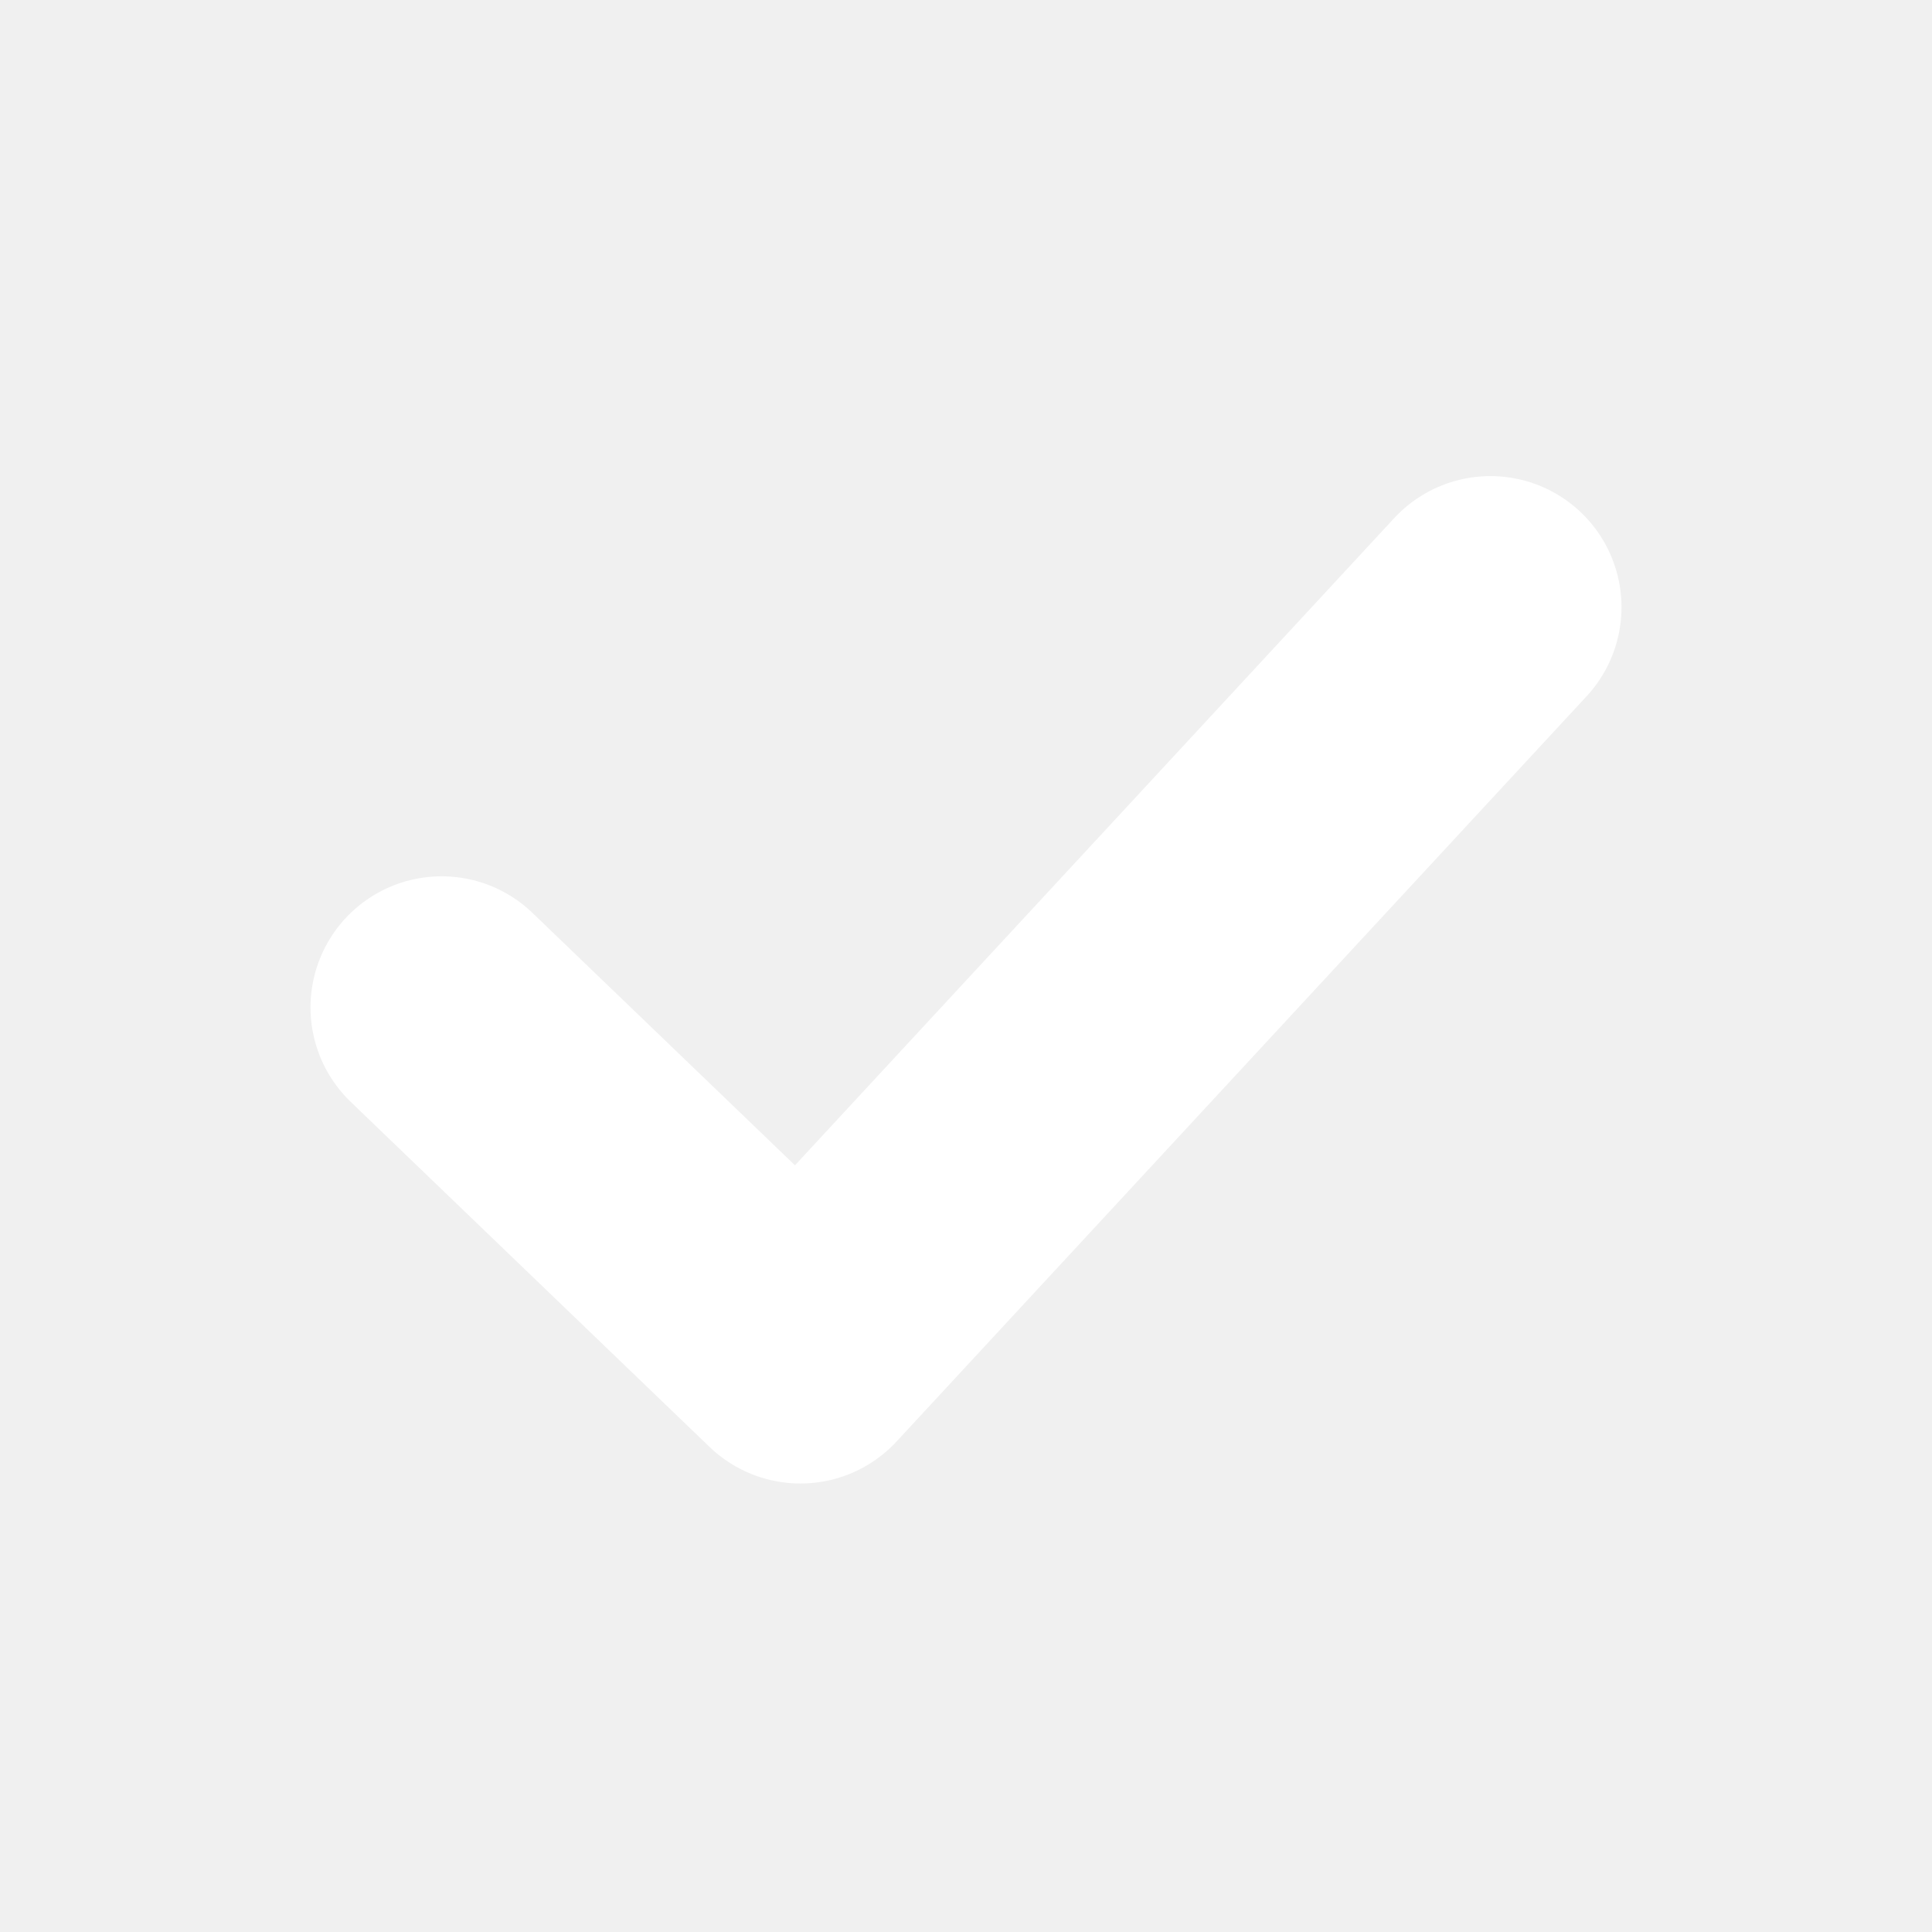
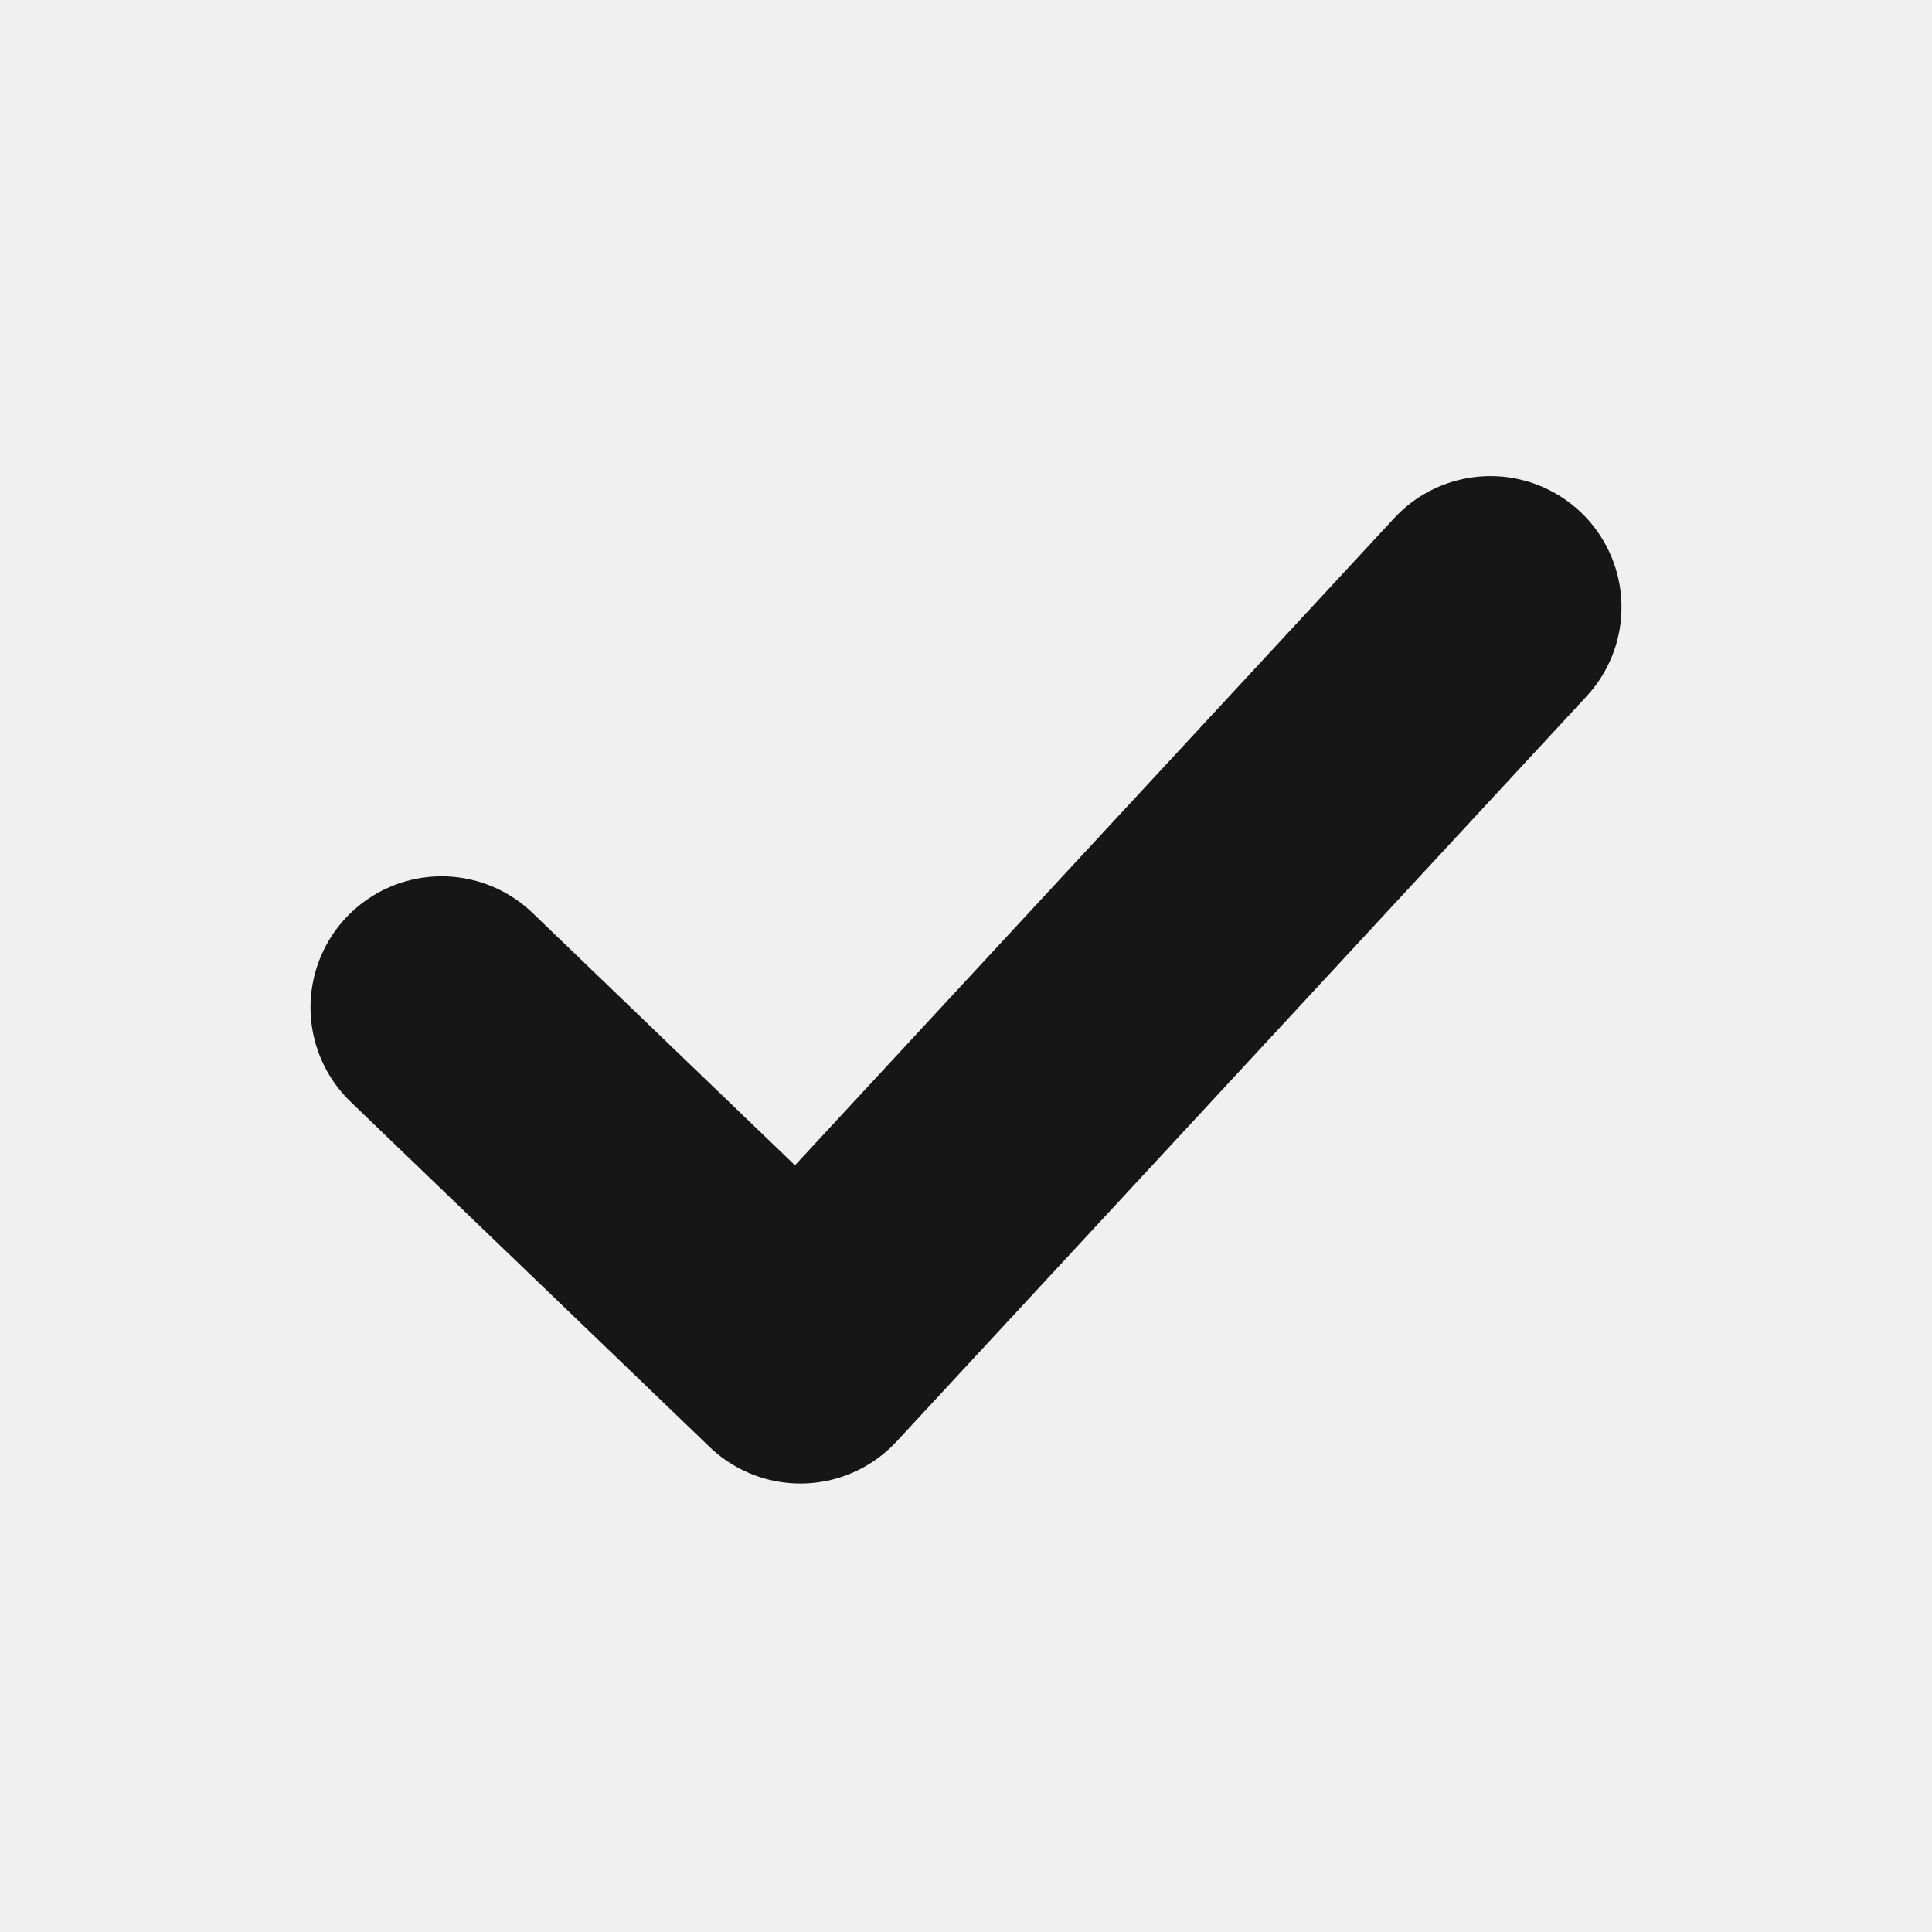
<svg xmlns="http://www.w3.org/2000/svg" width="14" height="14" viewBox="0 0 14 14">
-   <path d="M3.2 7.3 5.8 9.8 10.8 4.4" fill="none" stroke="#ffffff" stroke-width="1.9" stroke-linecap="round" stroke-linejoin="round" />
+   <path d="M3.2 7.3 5.8 9.8 10.8 4.4" fill="none" stroke="#161616" stroke-width="1.9" stroke-linecap="round" stroke-linejoin="round" />
</svg>
